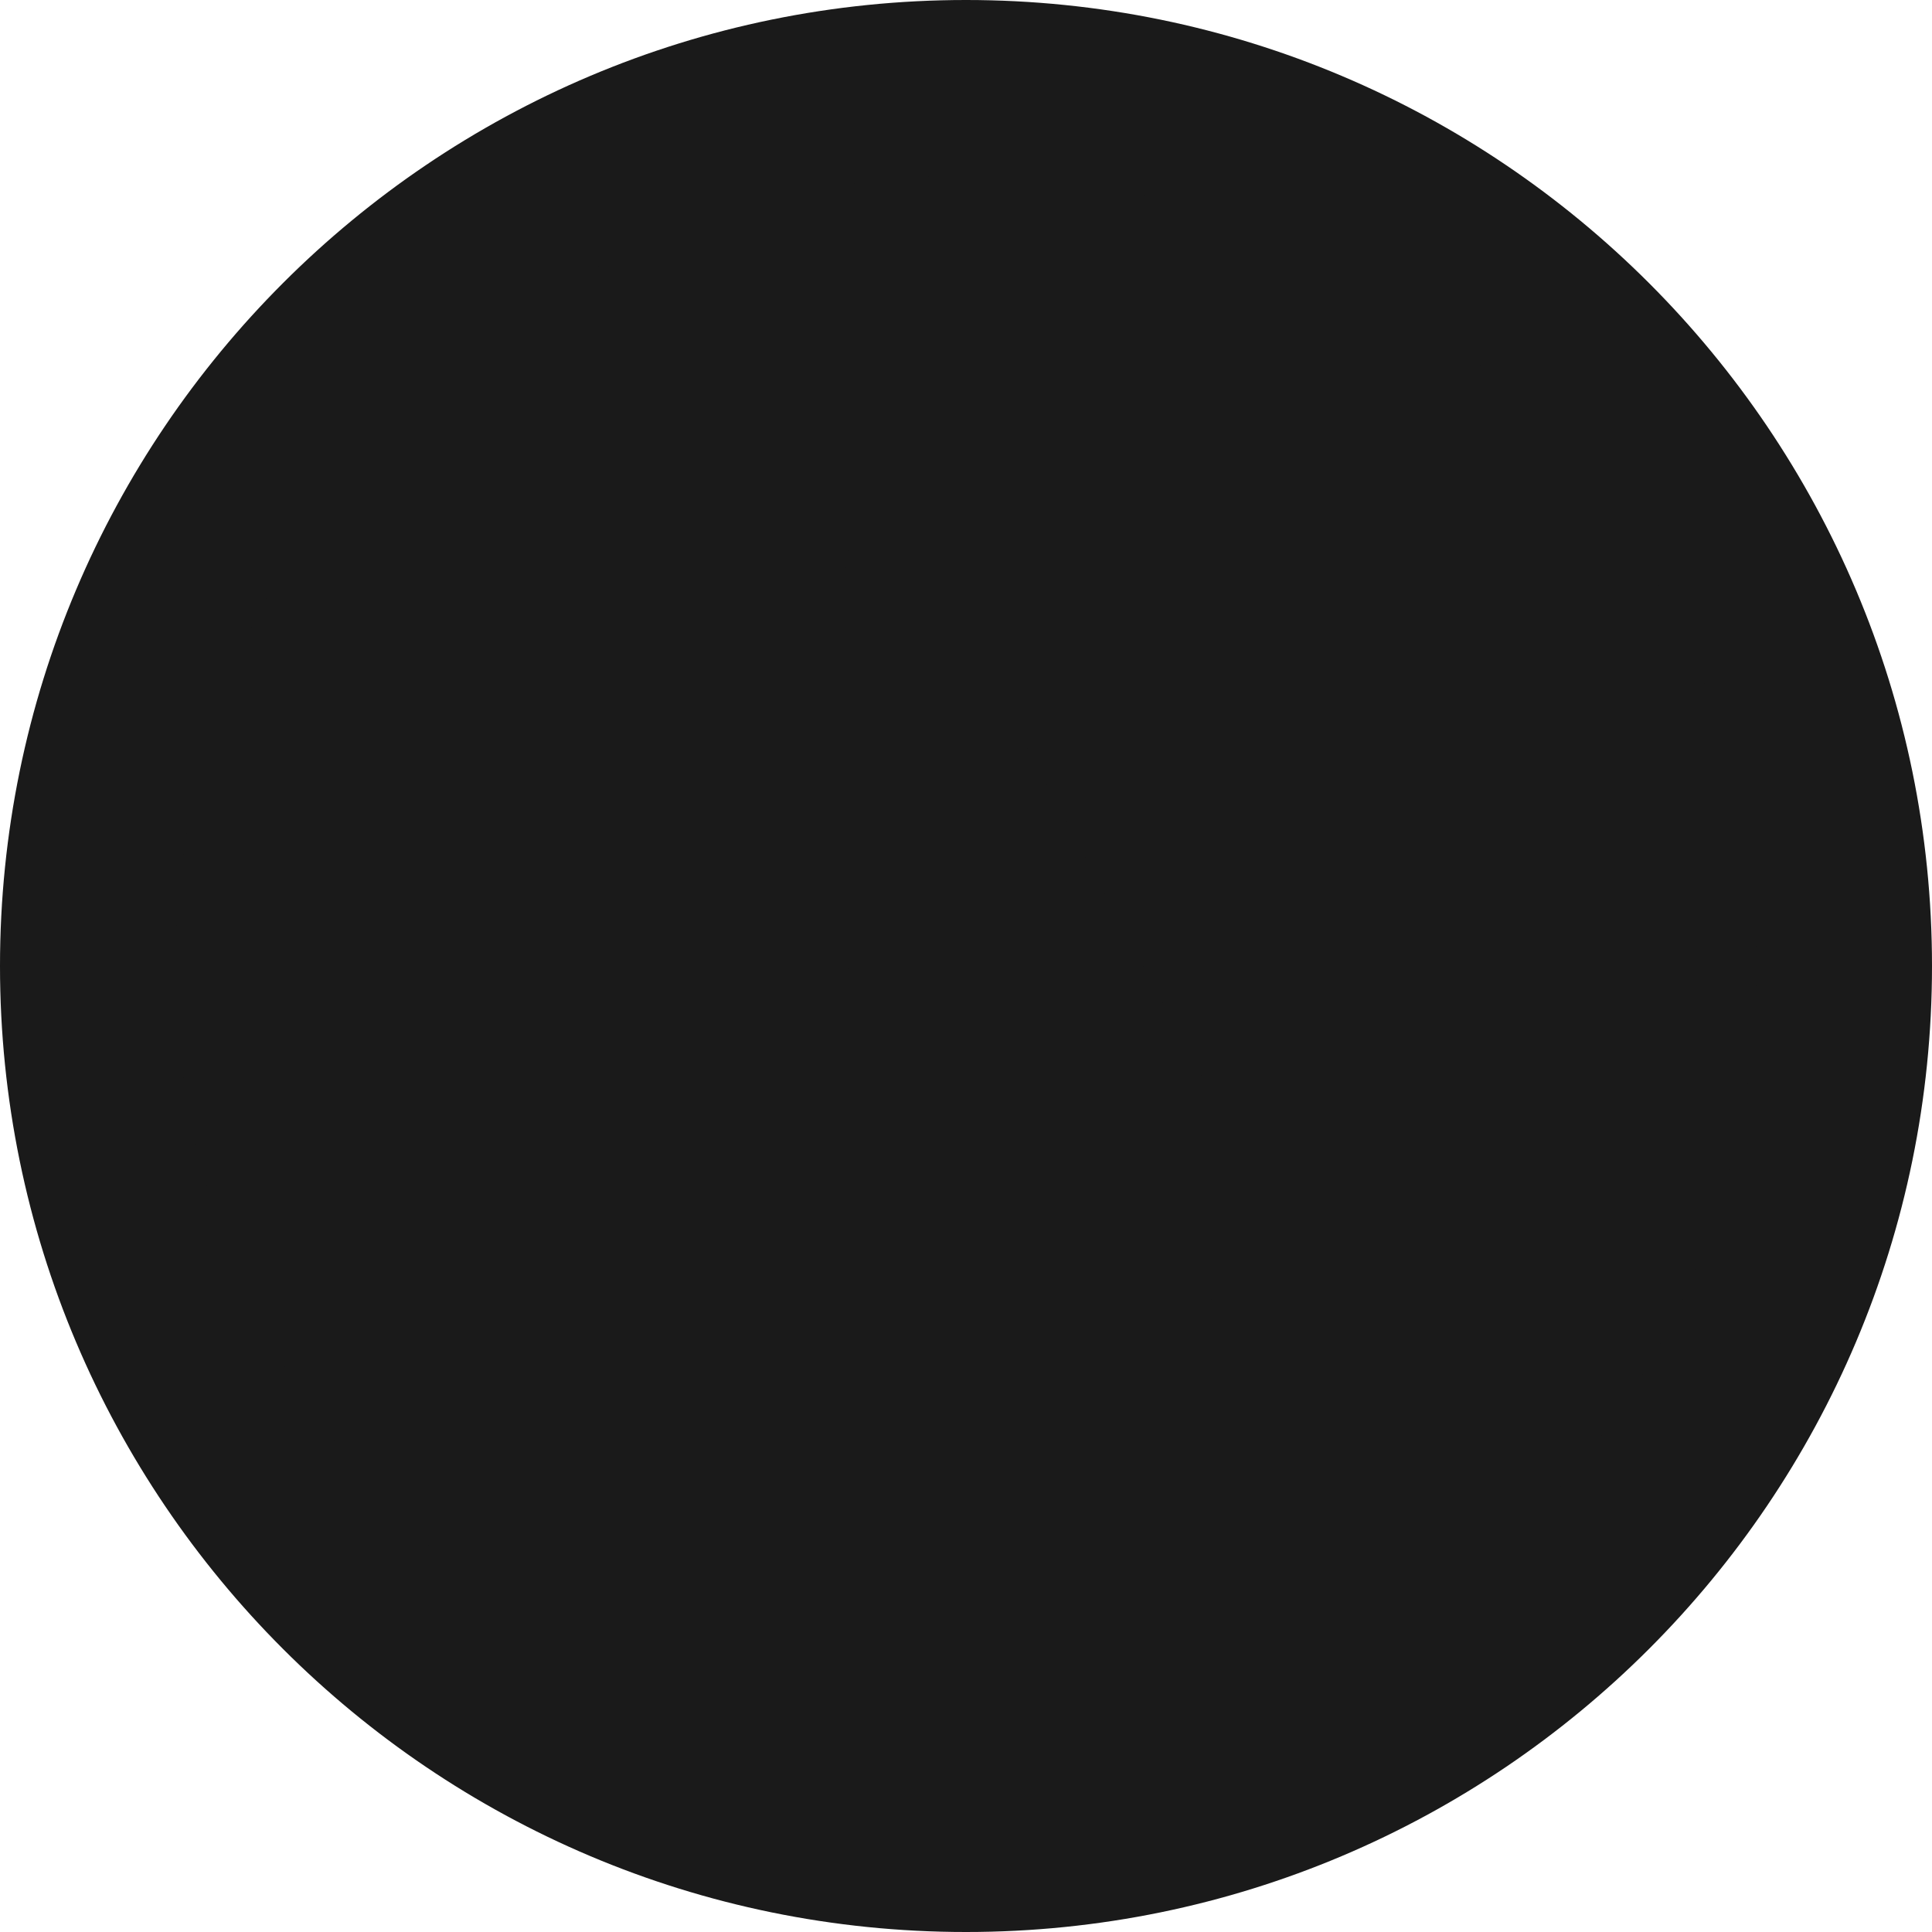
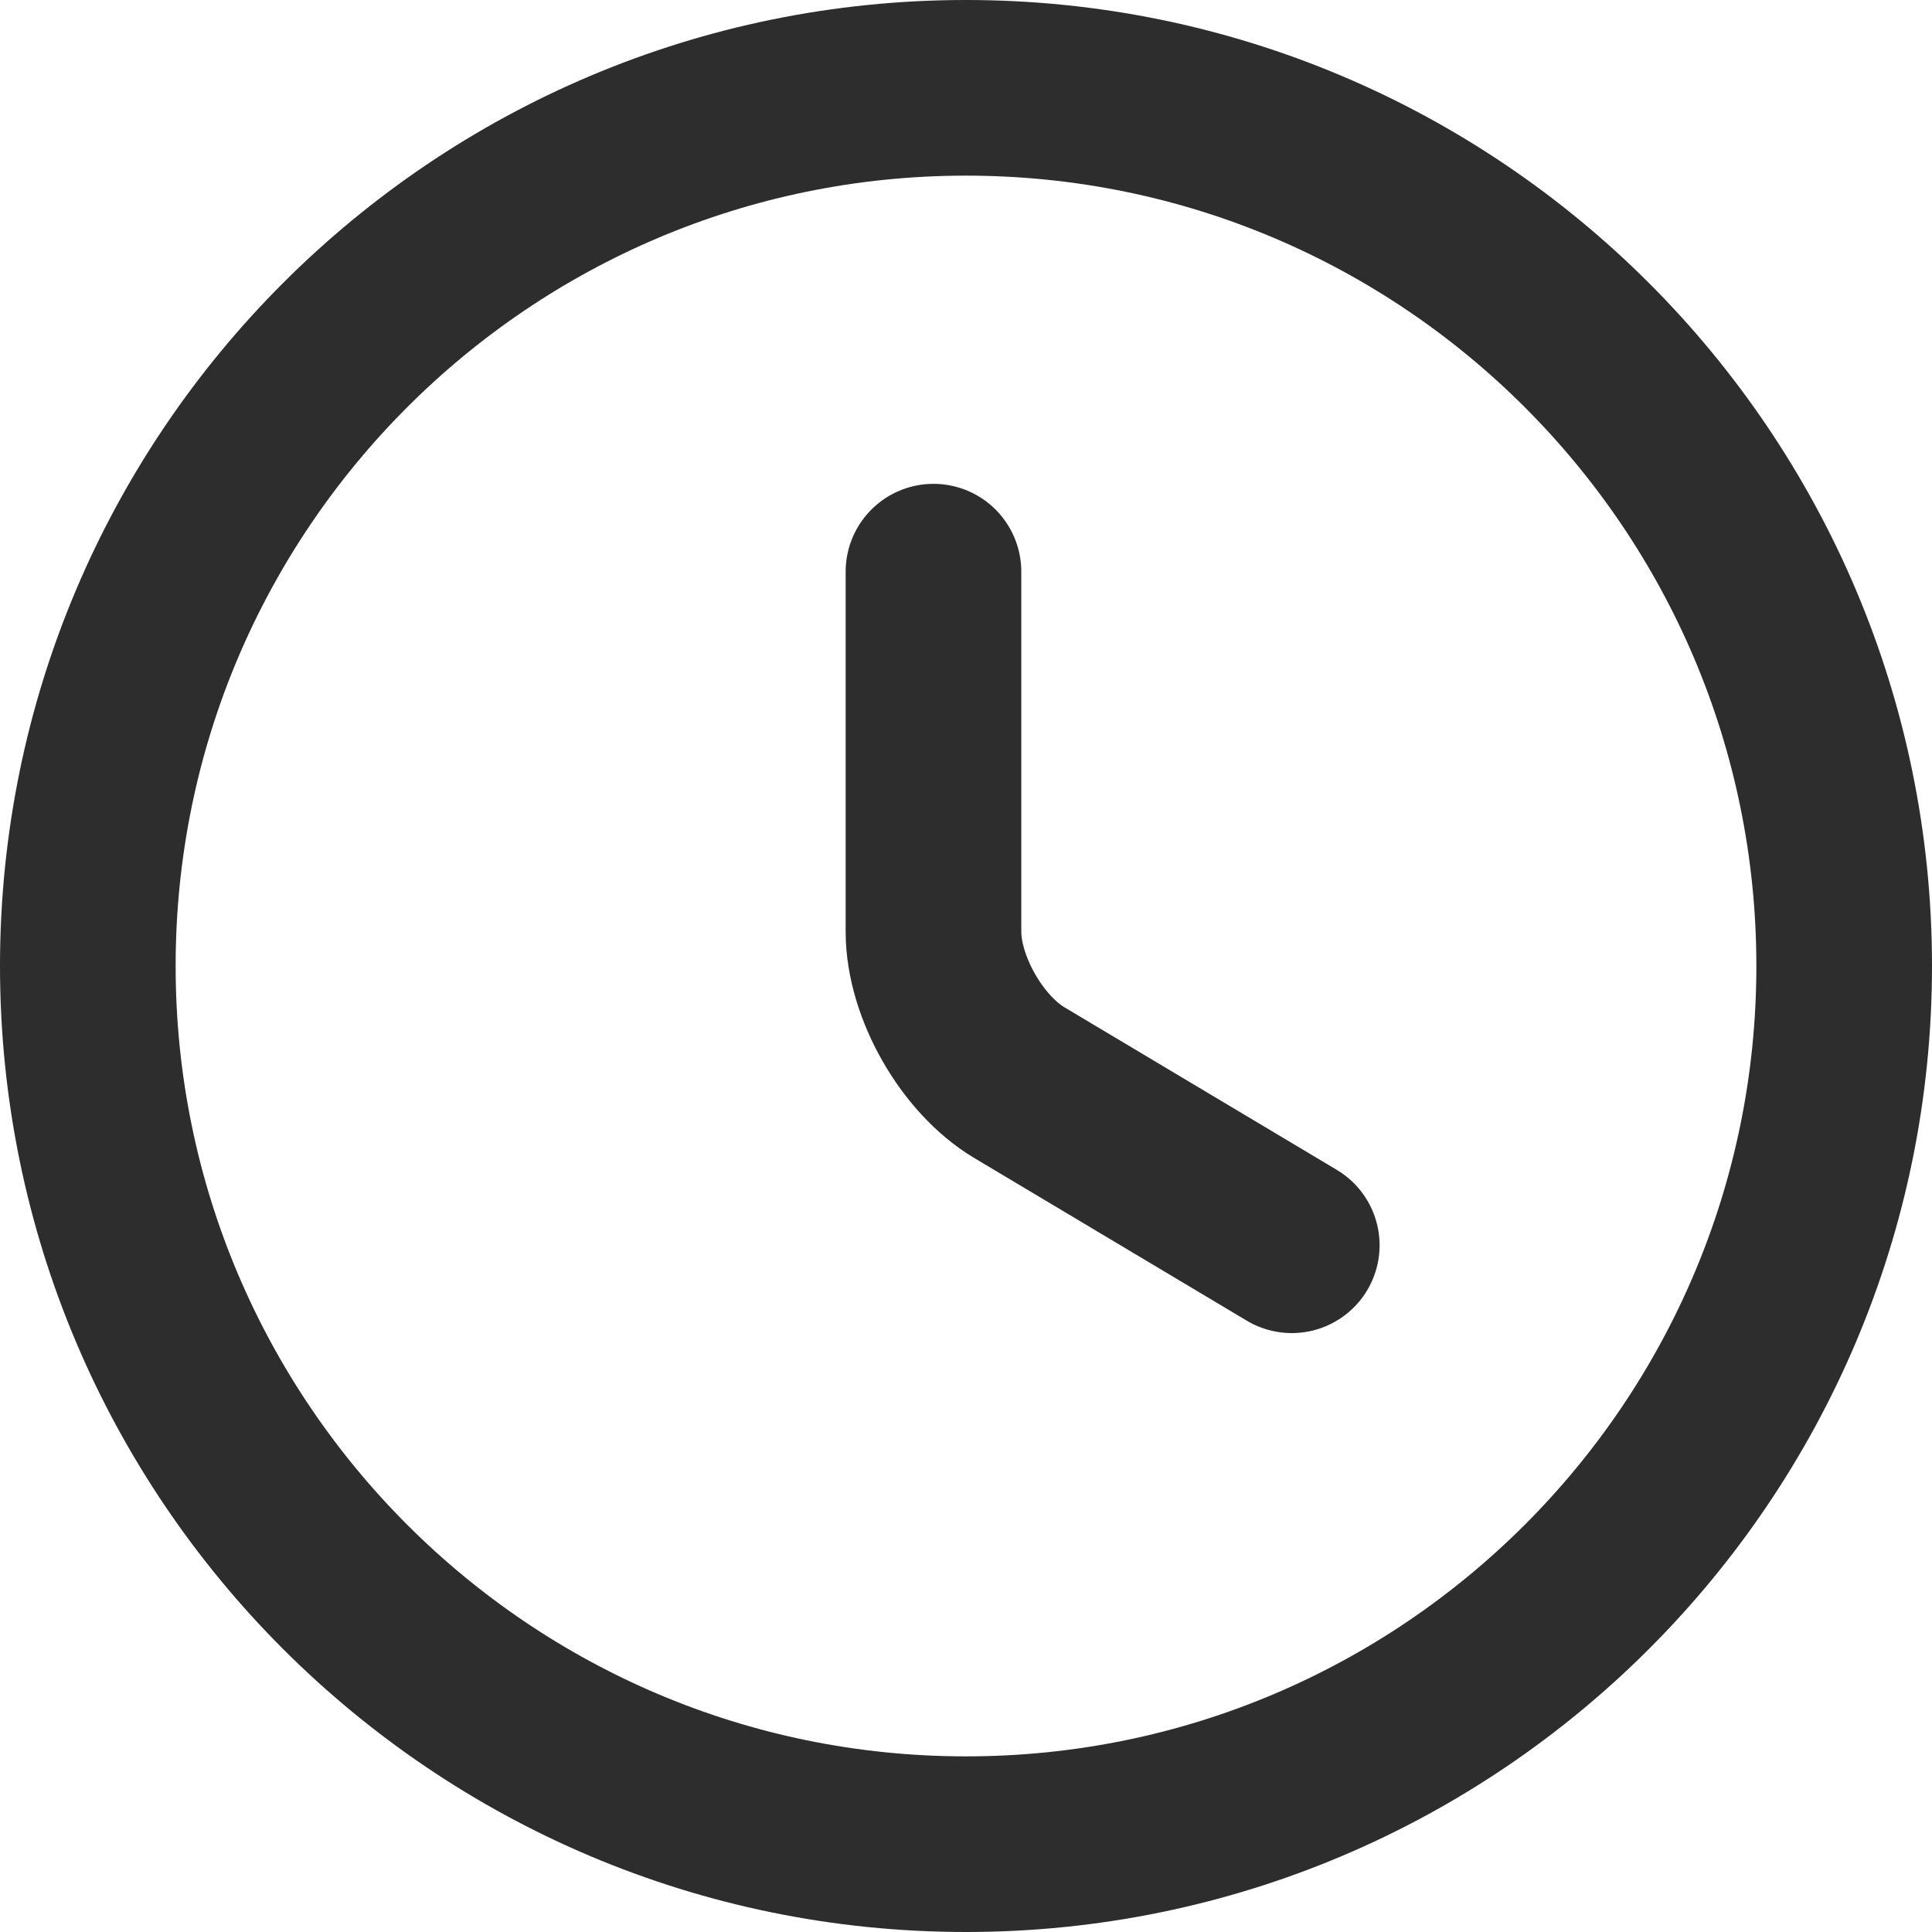
- <svg xmlns="http://www.w3.org/2000/svg" preserveAspectRatio="none" width="100%" height="100%" overflow="visible" style="display: block;" viewBox="0 0 27.5 27.5" fill="#1a1a1a">
+ <svg xmlns="http://www.w3.org/2000/svg" preserveAspectRatio="none" width="100%" height="100%" overflow="visible" style="display: block;" viewBox="0 0 27.5 27.5" fill="none">
  <g id="Group">
-     <path id="Vector" d="M26.25 13.75C26.25 20.65 20.65 26.25 13.75 26.25C6.85 26.25 1.25 20.65 1.25 13.75C1.25 6.85 6.85 1.25 13.75 1.25C20.65 1.25 26.25 6.85 26.25 13.75Z" stroke="#1a1a1a" stroke-width="2.5" stroke-linecap="round" stroke-linejoin="round" />
-     <path id="Vector_2" d="M18.387 17.725L14.512 15.412C13.838 15.012 13.287 14.05 13.287 13.262V8.137" stroke="#1a1a1a" stroke-width="2.5" stroke-linecap="round" stroke-linejoin="round" />
+     <path id="Vector" d="M26.25 13.75C26.25 20.65 20.65 26.25 13.75 26.25C6.85 26.25 1.25 20.65 1.25 13.75C1.25 6.85 6.85 1.25 13.75 1.25C20.65 1.25 26.25 6.85 26.25 13.75Z" stroke="#2d2d2d" stroke-width="2.5" stroke-linecap="round" stroke-linejoin="round" />
+     <path id="Vector_2" d="M18.387 17.725L14.512 15.412C13.838 15.012 13.287 14.05 13.287 13.262V8.137" stroke="#2d2d2d" stroke-width="2.5" stroke-linecap="round" stroke-linejoin="round" />
  </g>
</svg>
